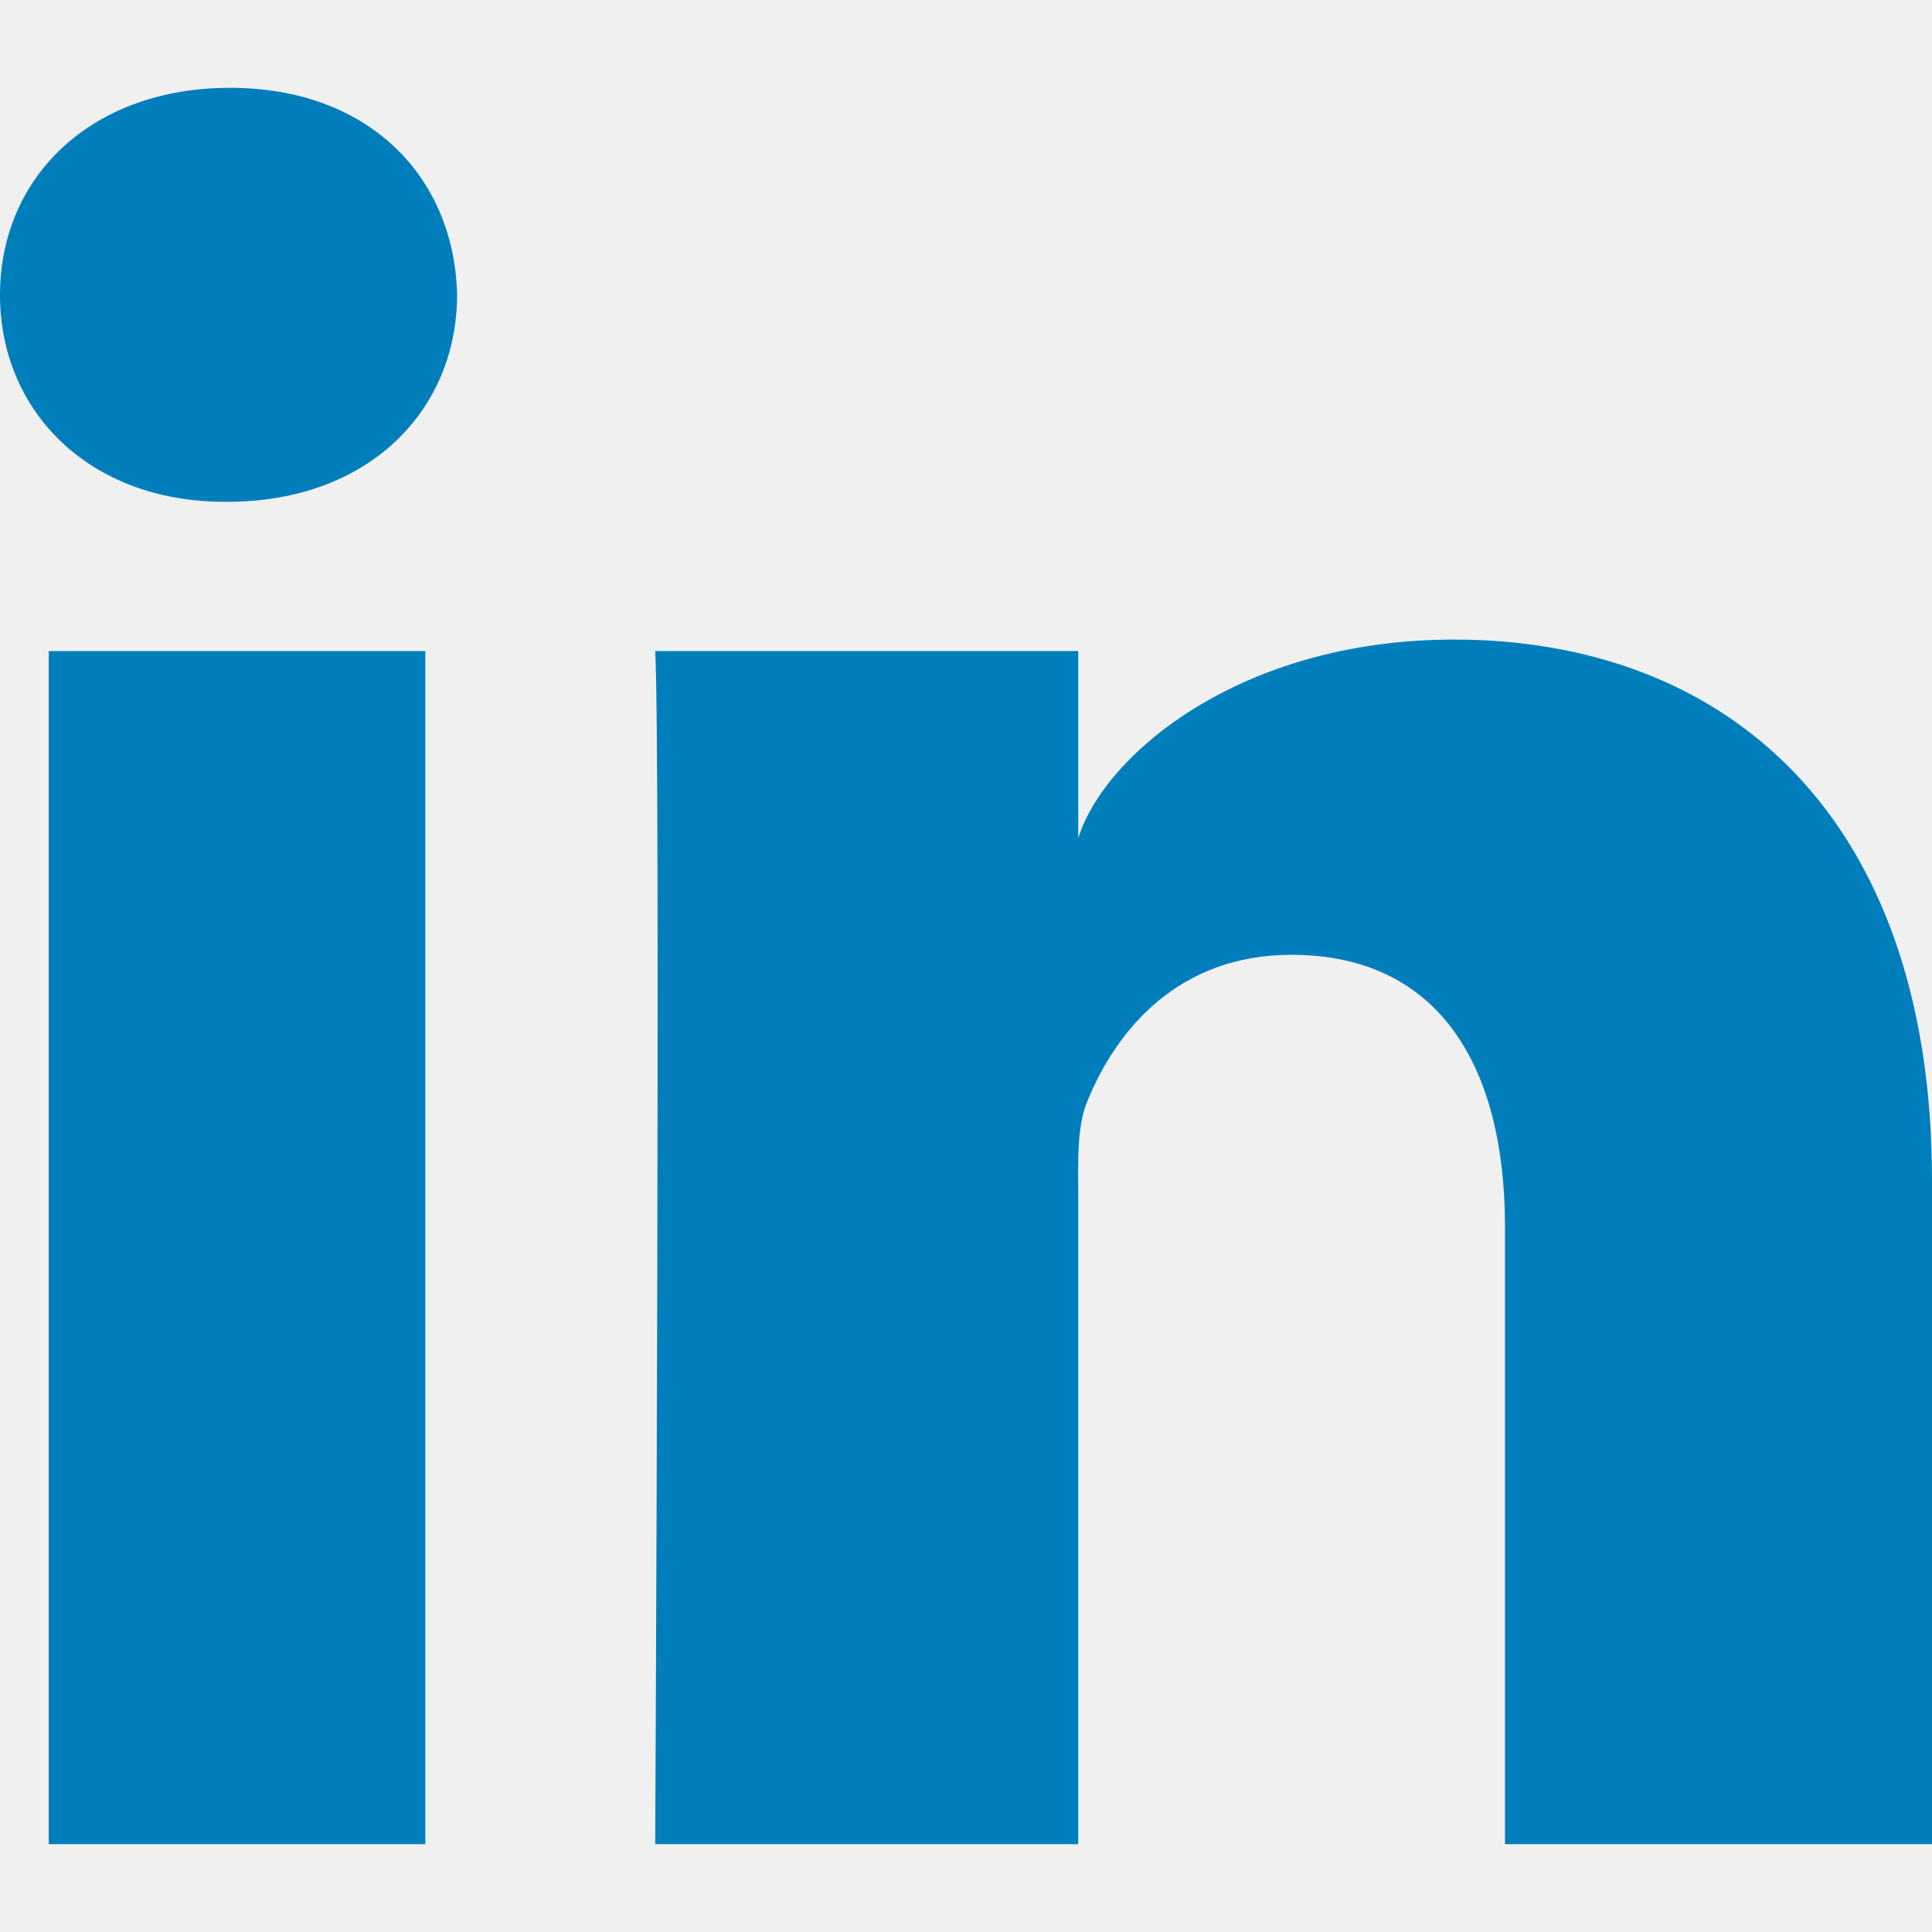
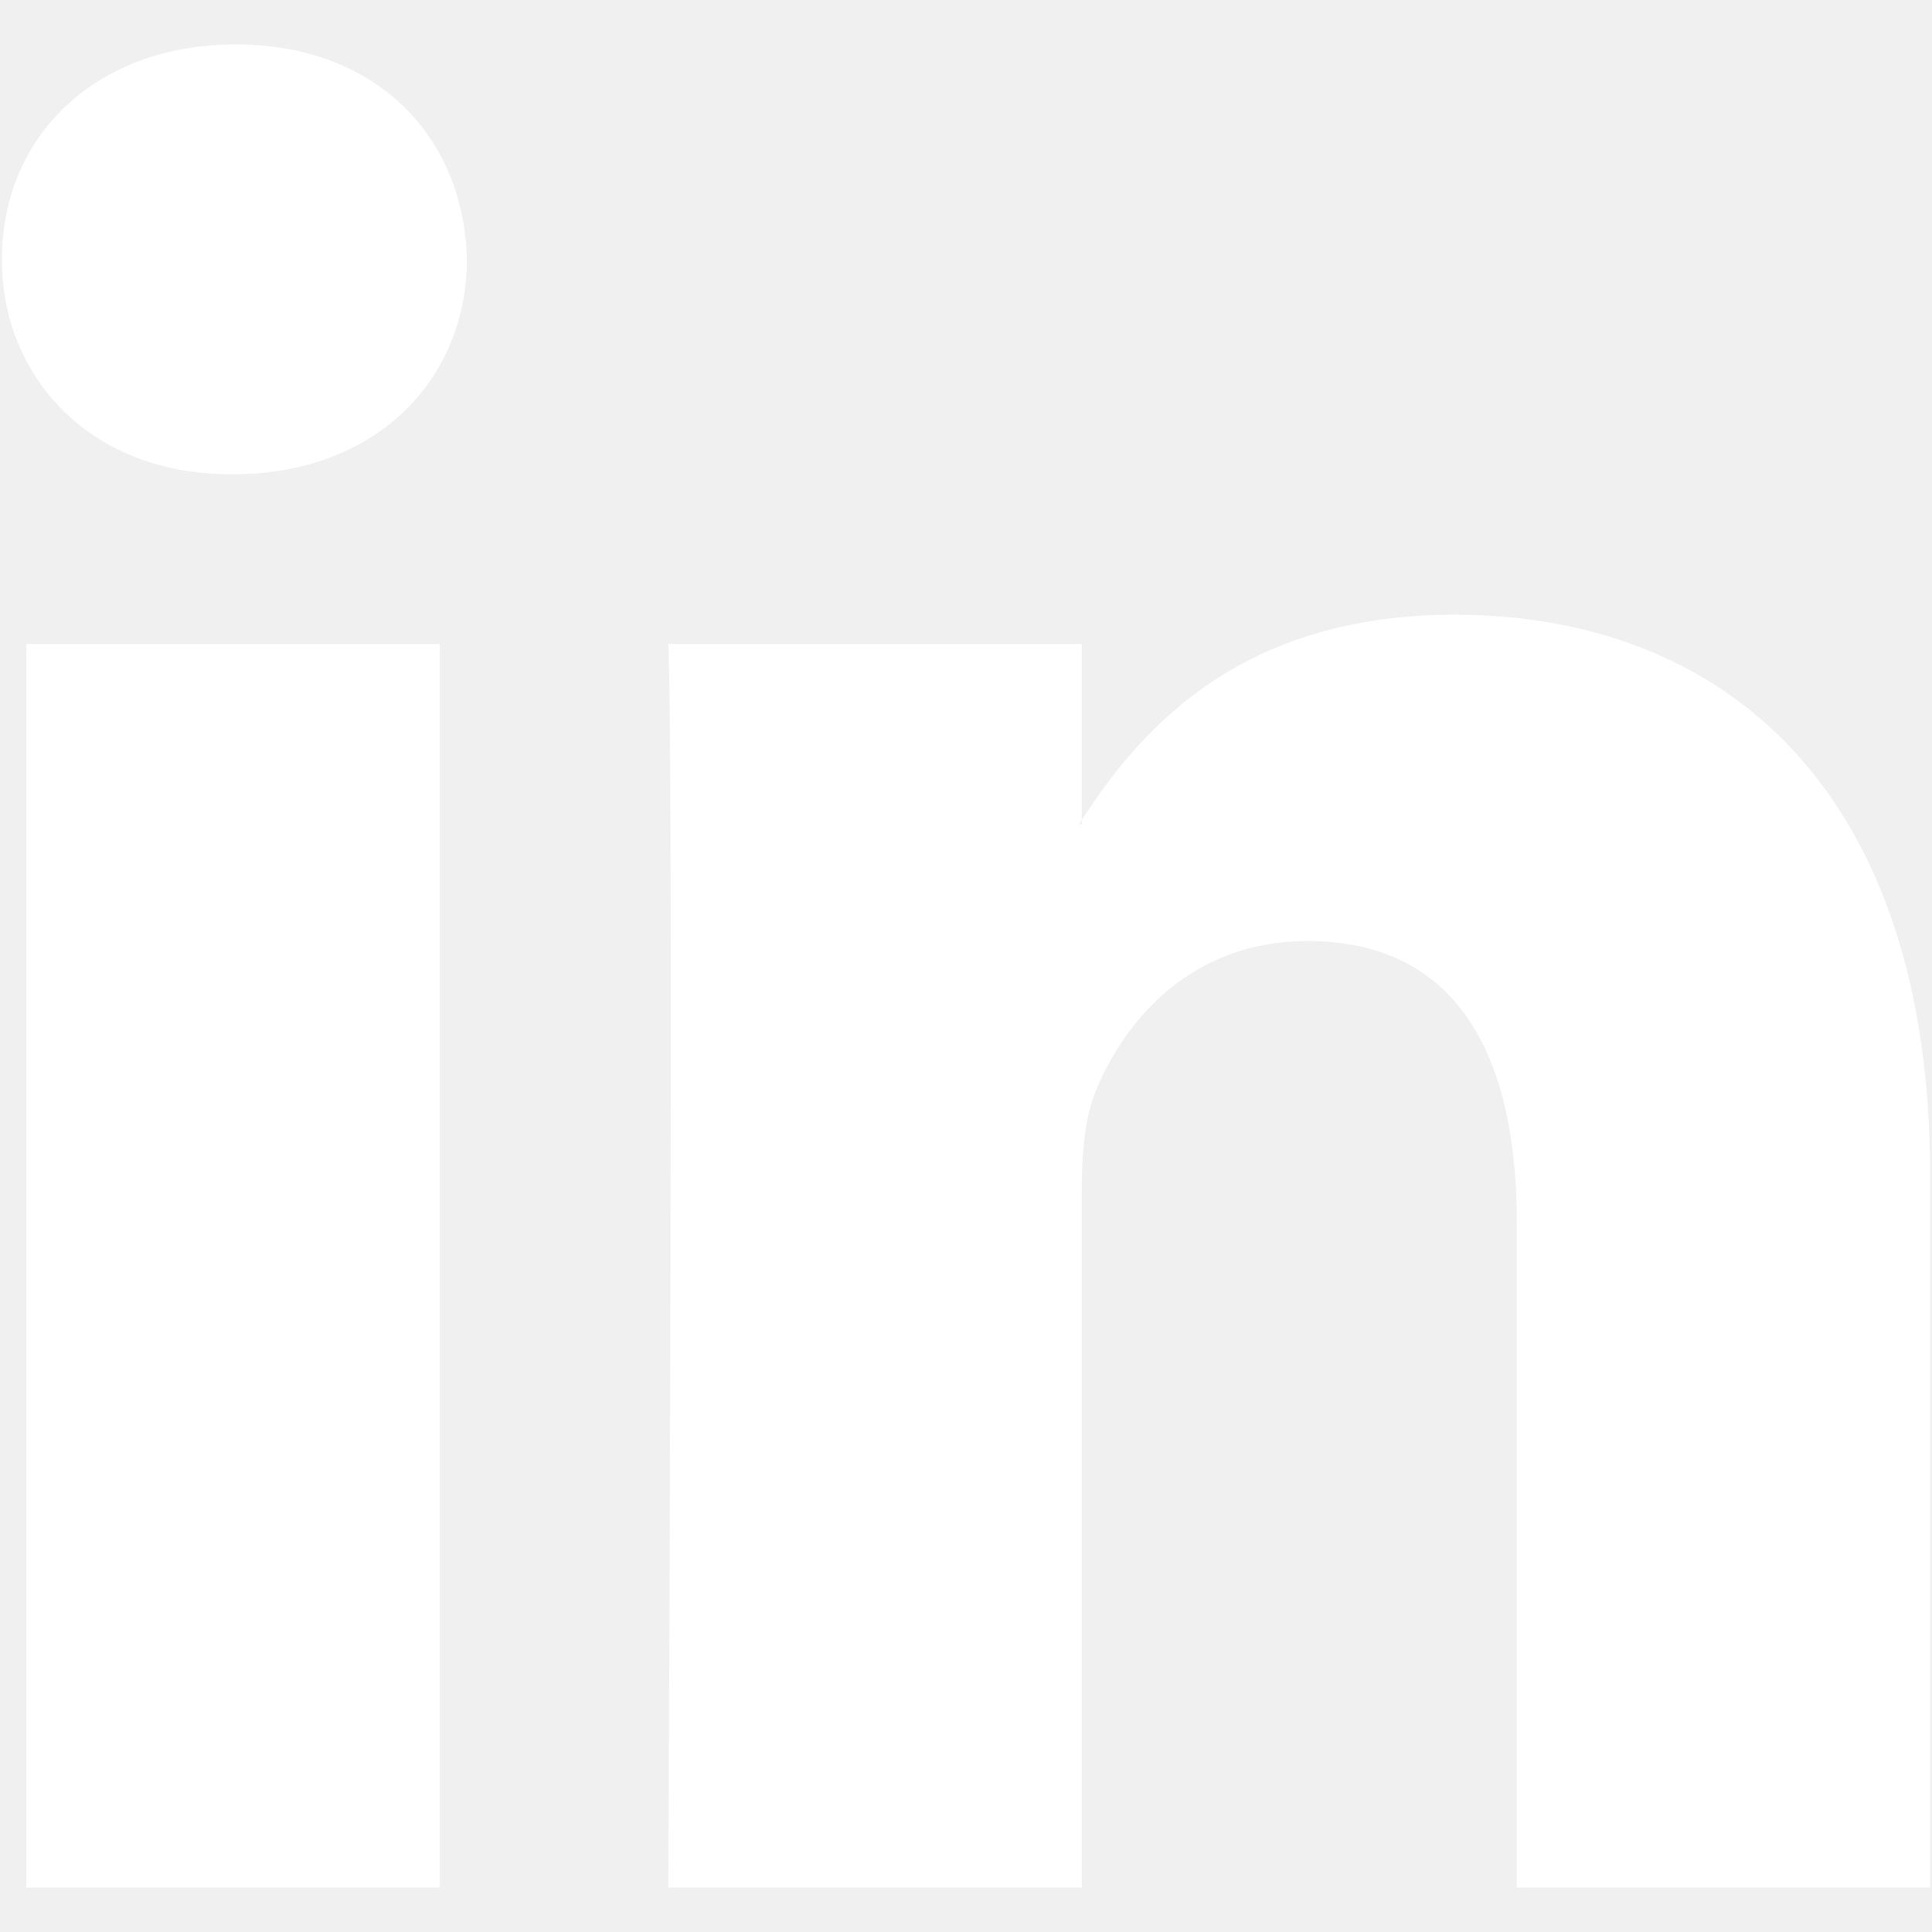
- <svg xmlns="http://www.w3.org/2000/svg" width="800px" height="800px" viewBox="0 -2 44 44" version="1.1">
-   <defs>
- 
- </defs>
-   <g id="Icons" stroke="none" stroke-width="1" fill="none" fill-rule="evenodd">
-     <g id="Color-" transform="translate(-702, -265)" fill="#007EBB">
-       <path d="M746,305 L736.275,305 L736.275,290.938 C736.275,287.258 734.754,284.745 731.409,284.745 C728.851,284.745 727.428,286.441 726.766,288.075 C726.517,288.661 726.556,289.478 726.556,290.296 L726.556,305 L716.922,305 C716.922,305 717.046,280.091 716.922,277.827 L726.556,277.827 L726.556,282.092 C727.125,280.227 730.204,277.566 735.116,277.566 C741.211,277.566 746,281.474 746,289.891 L746,305 L746,305 Z M707.179,274.428 L707.117,274.428 C704.013,274.428 702,272.351 702,269.718 C702,267.034 704.072,265 707.239,265 C710.403,265 712.348,267.029 712.41,269.71 C712.41,272.343 710.403,274.428 707.179,274.428 L707.179,274.428 L707.179,274.428 Z M703.11,277.827 L711.686,277.827 L711.686,305 L703.11,305 L703.11,277.827 L703.11,277.827 Z" id="LinkedIn">
- 
- </path>
+ <svg xmlns="http://www.w3.org/2000/svg" fill="#ffffff" version="1.1" width="800px" height="800px" viewBox="0 0 512 512" xml:space="preserve">
+   <g id="SVGRepo_bgCarrier" stroke-width="0" />
+   <g id="SVGRepo_tracerCarrier" stroke-linecap="round" stroke-linejoin="round" />
+   <g id="SVGRepo_iconCarrier">
+     <g id="7935ec95c421cee6d86eb22ecd125aef">
+       <path style="display: inline; fill-rule: evenodd; clip-rule: evenodd;" d="M116.504,500.219V170.654H6.975v329.564H116.504 L116.504,500.219z M61.751,125.674c38.183,0,61.968-25.328,61.968-56.953c-0.722-32.328-23.785-56.941-61.252-56.941 C24.994,11.781,0.5,36.394,0.5,68.722c0,31.625,23.772,56.953,60.53,56.953H61.751L61.751,125.674z M177.124,500.219 c0,0,1.437-298.643,0-329.564H286.67v47.794h-0.727c14.404-22.49,40.354-55.533,99.44-55.533 c72.085,0,126.116,47.103,126.116,148.333v188.971H401.971V323.912c0-44.301-15.848-74.531-55.497-74.531 c-30.254,0-48.284,20.38-56.202,40.08c-2.897,7.012-3.602,16.861-3.602,26.711v184.047H177.124L177.124,500.219z"> </path>
    </g>
  </g>
</svg>
